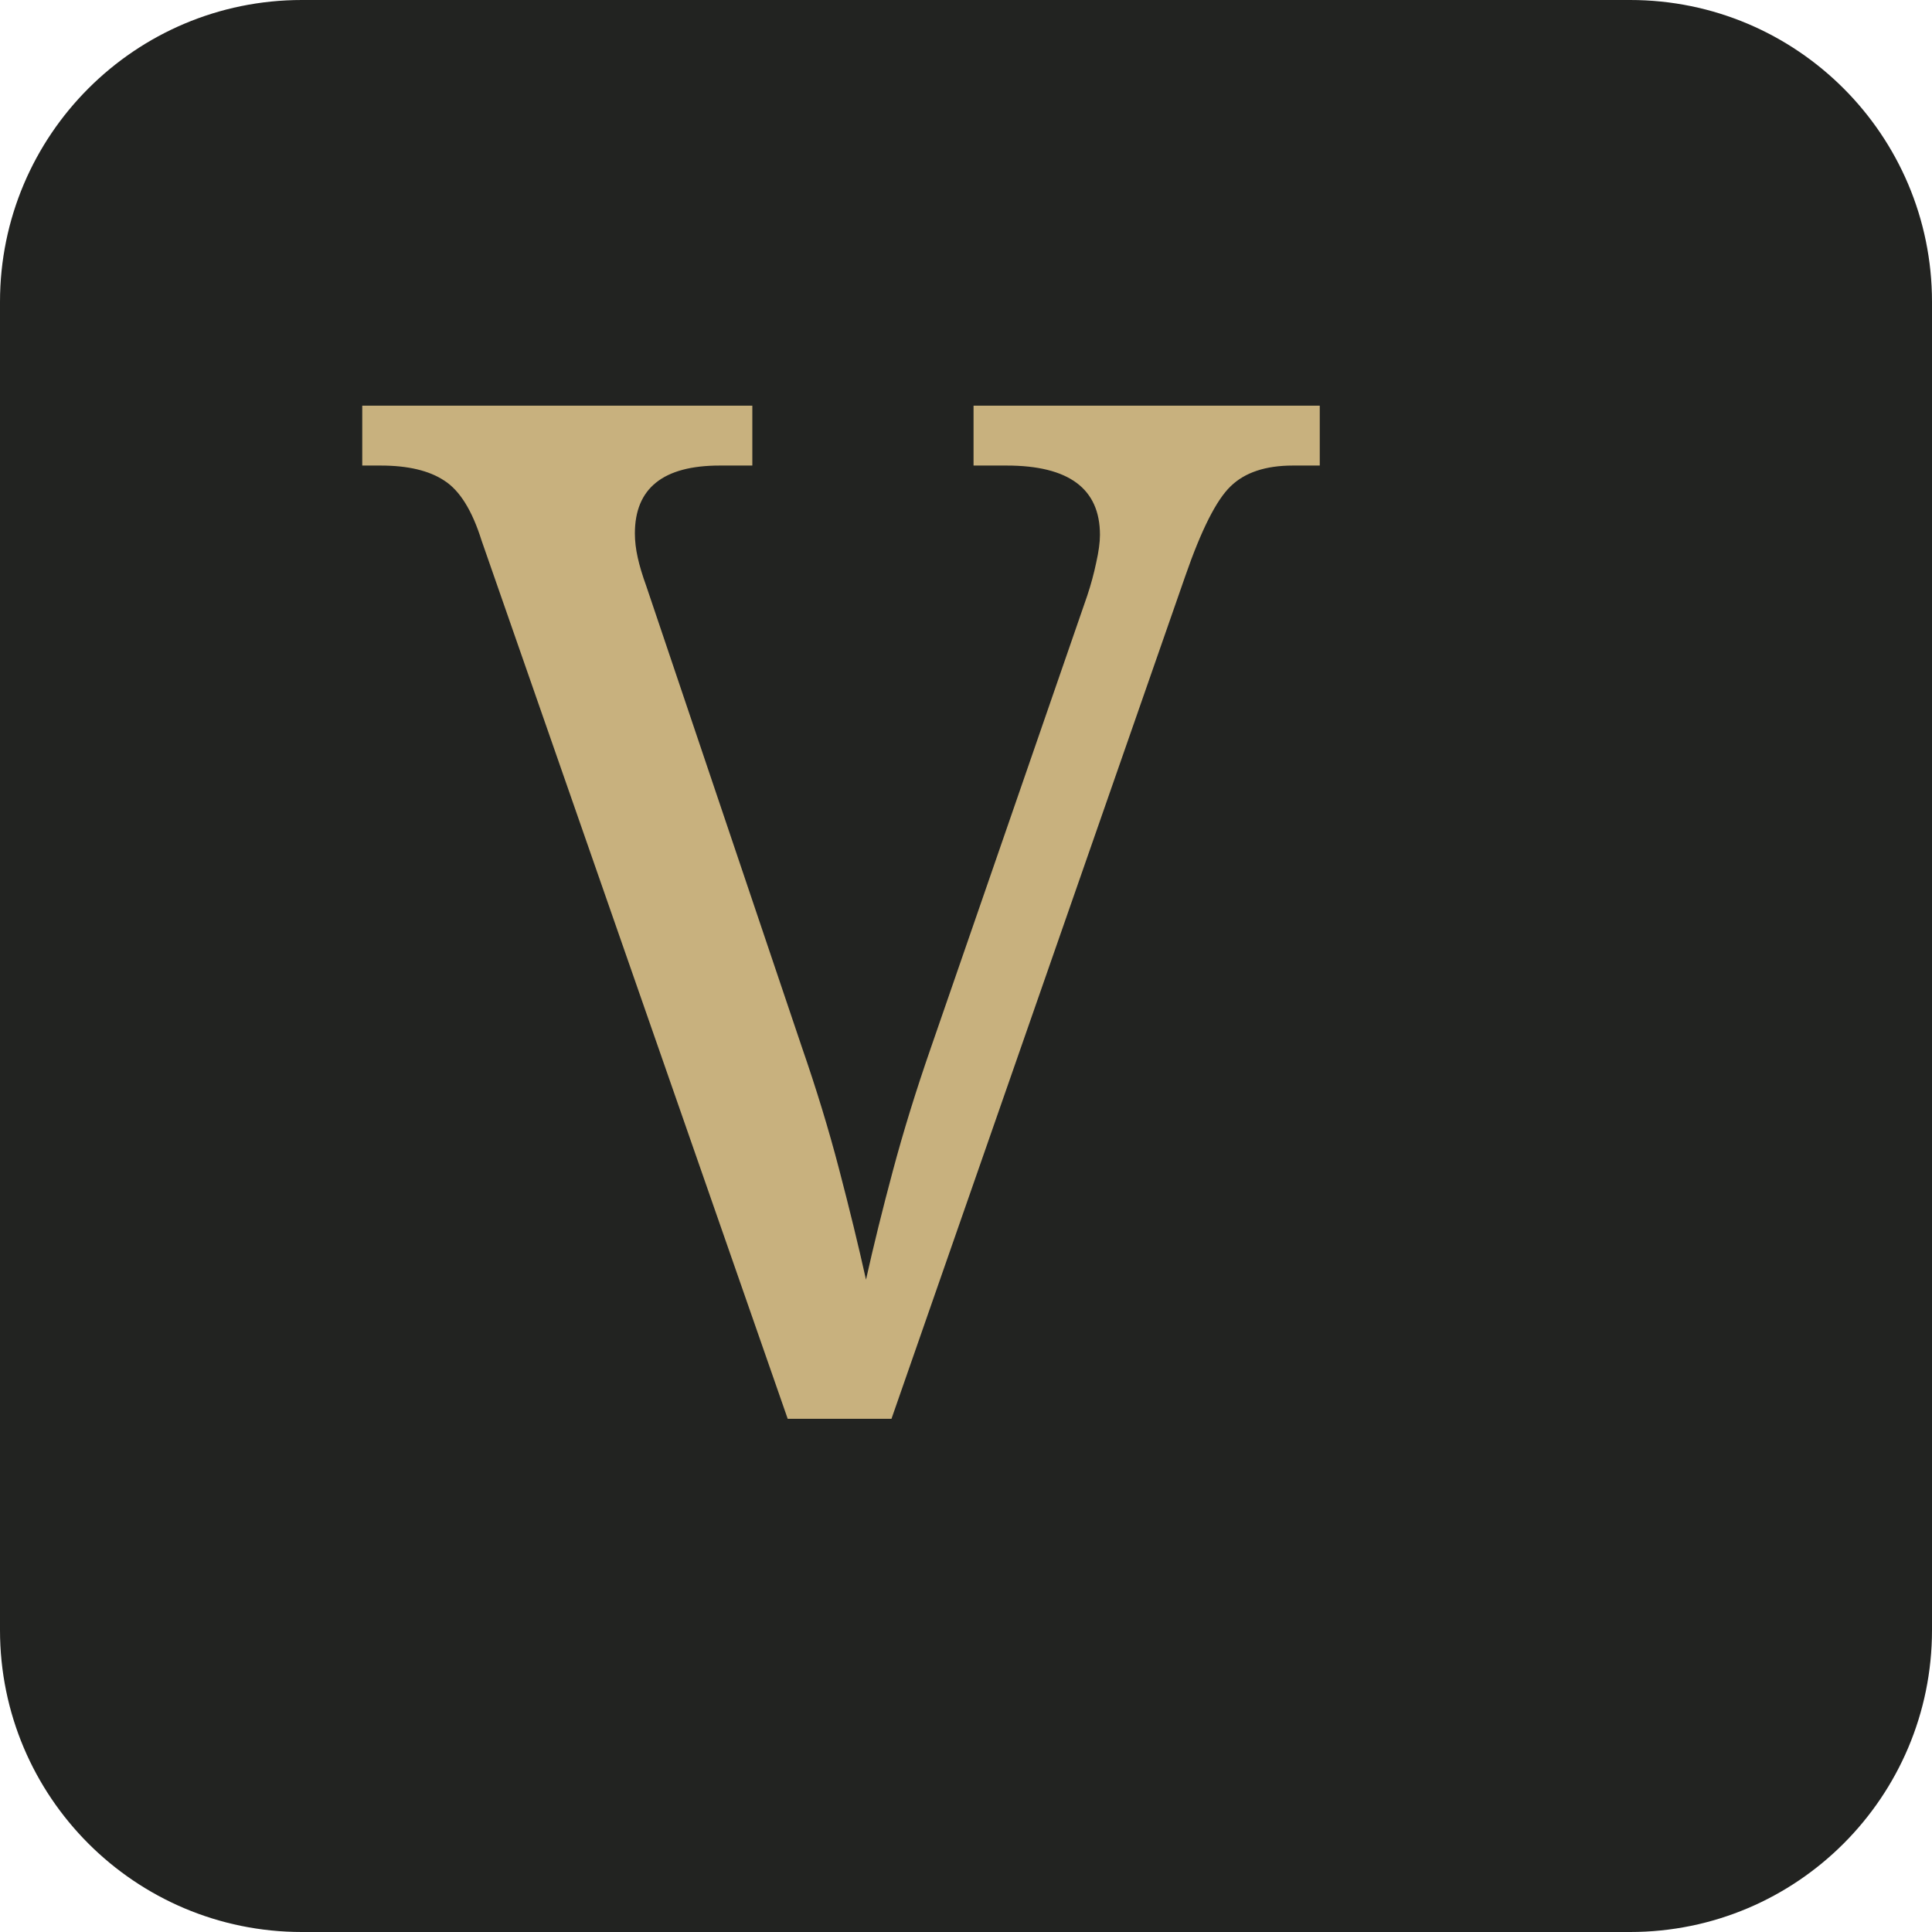
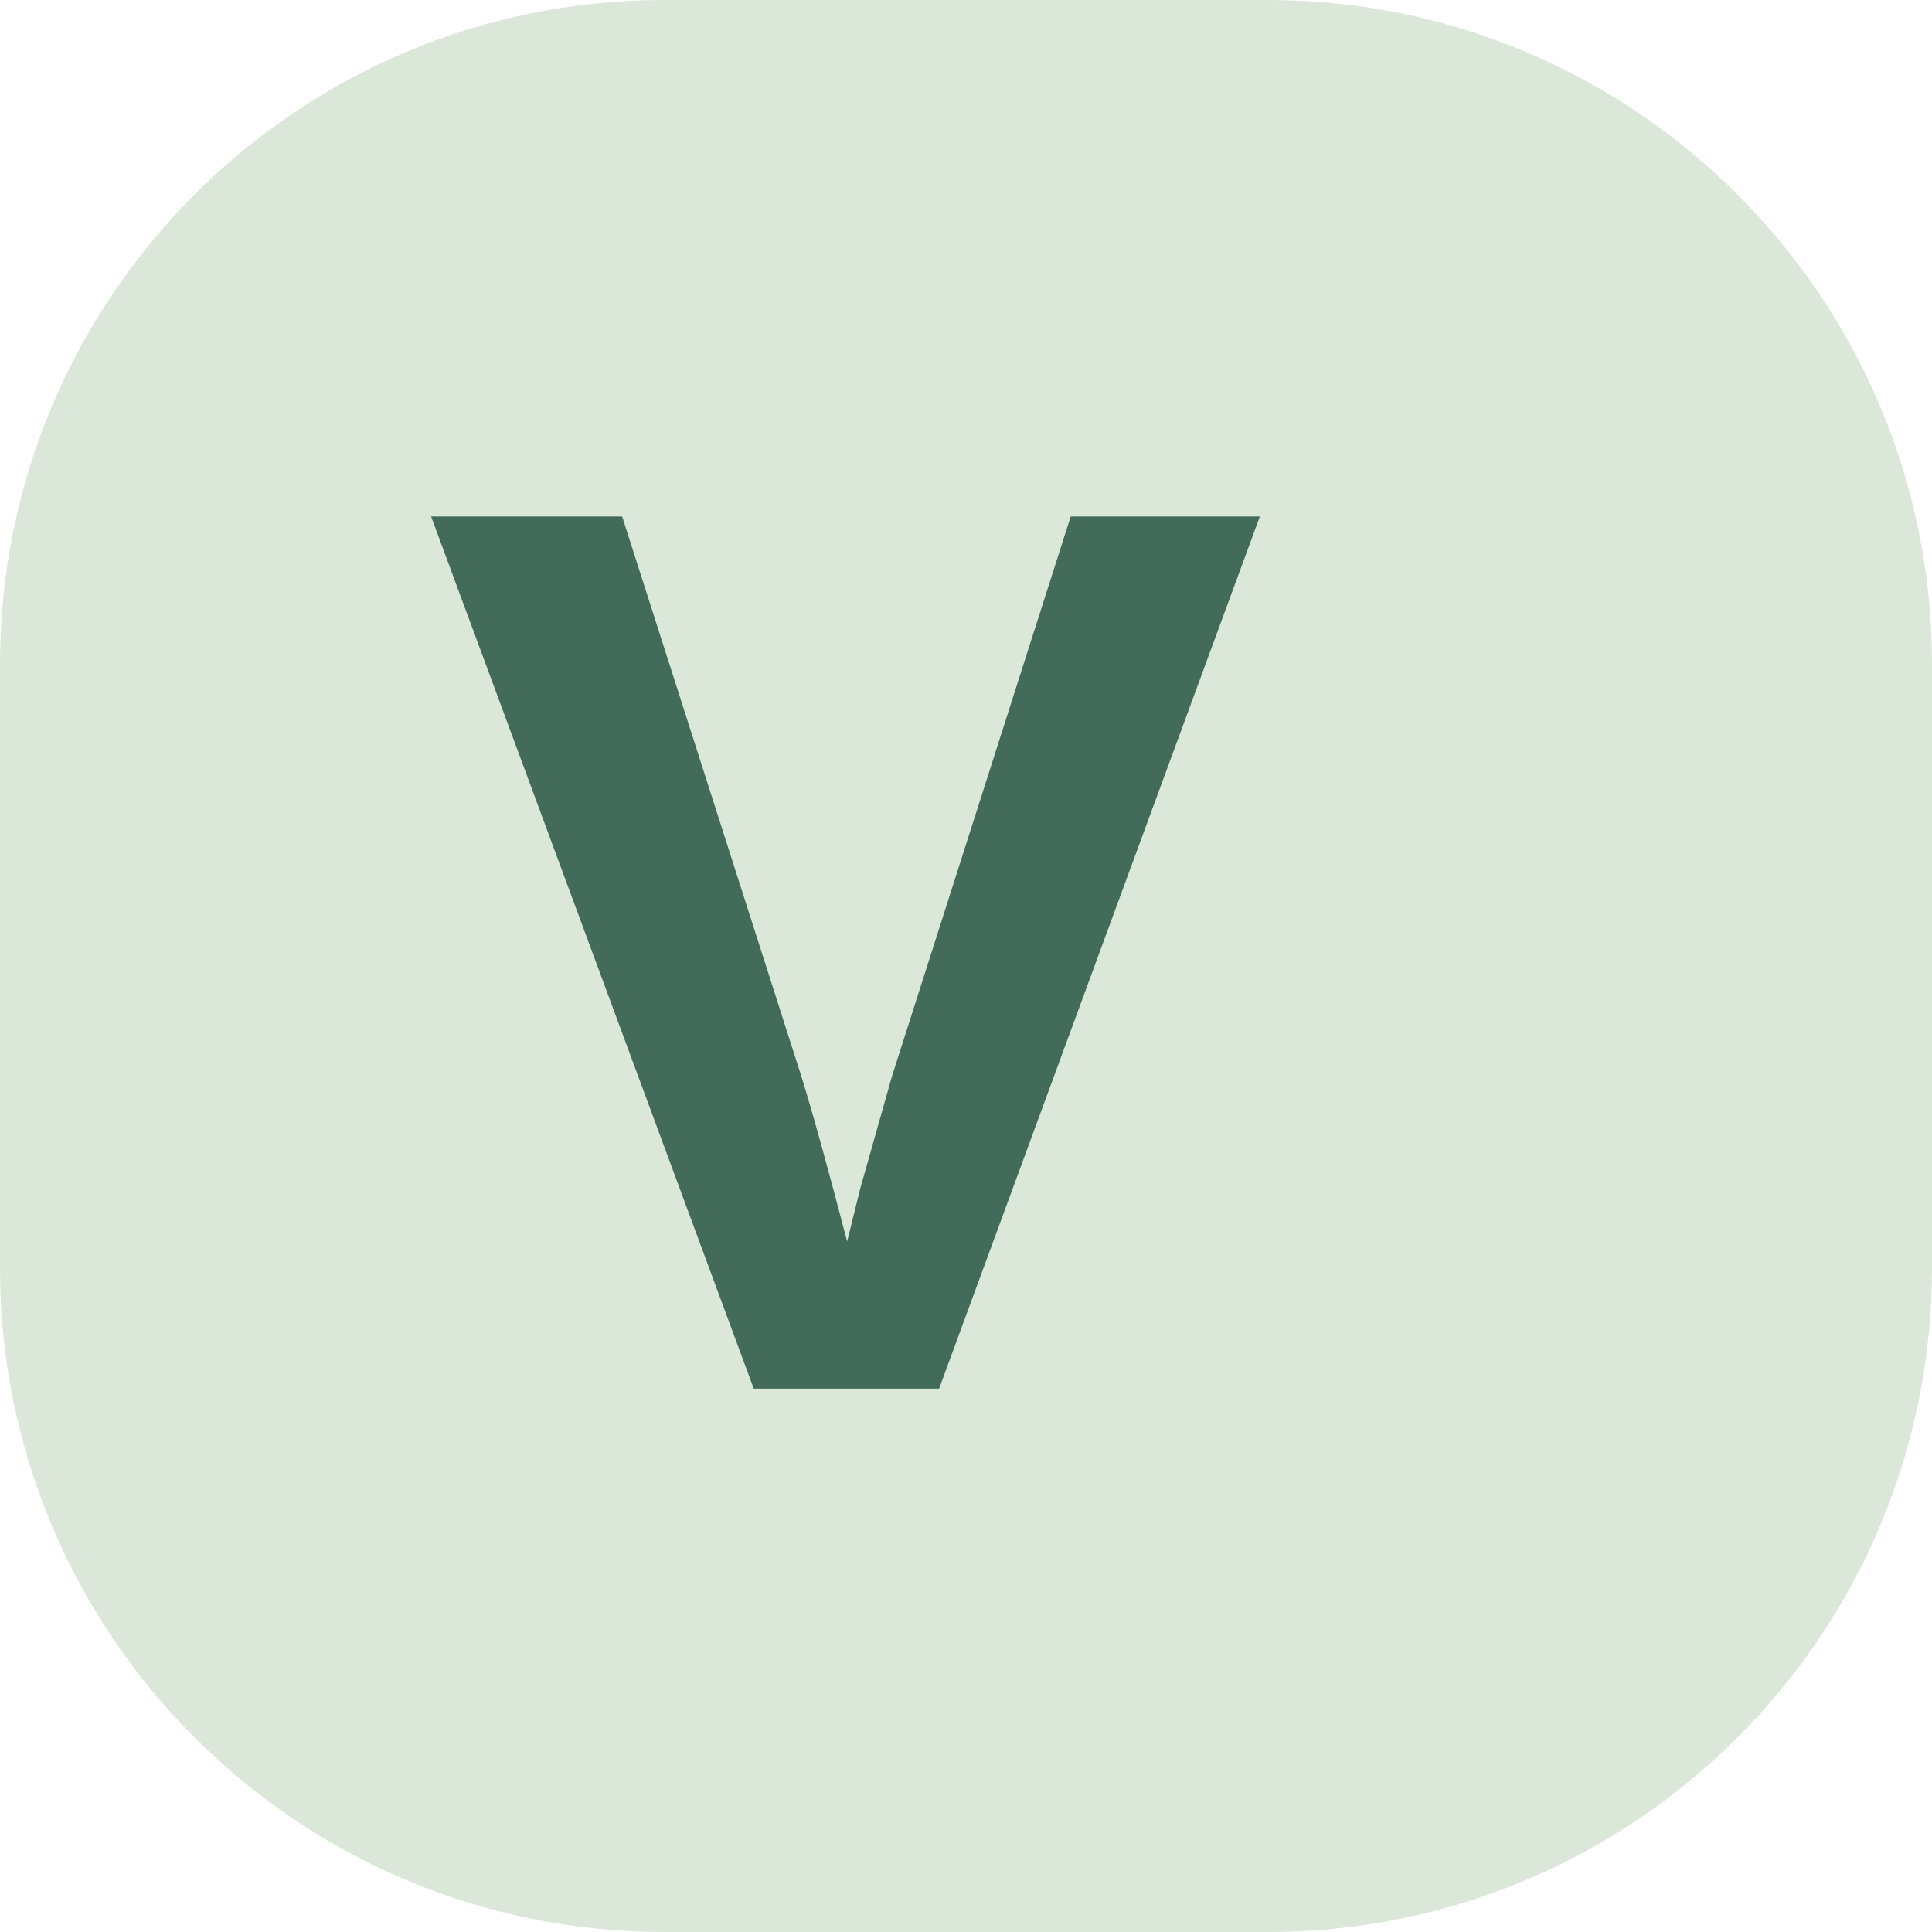
<svg xmlns="http://www.w3.org/2000/svg" viewBox="0 0 64 64">
-   <rect width="64" height="64" rx="10" fill="#222321" />
-   <text x="12" y="47" fill="#c8b17e" font-family="Georgia,serif" font-size="47">V</text>
+   <rect width="64" height="64" rx="22" fill="#dbe7d8" />
+   <text x="14" y="46" fill="#426b59" font-family="Arial,sans-serif" font-size="42" font-weight="bold">V</text>
</svg>
